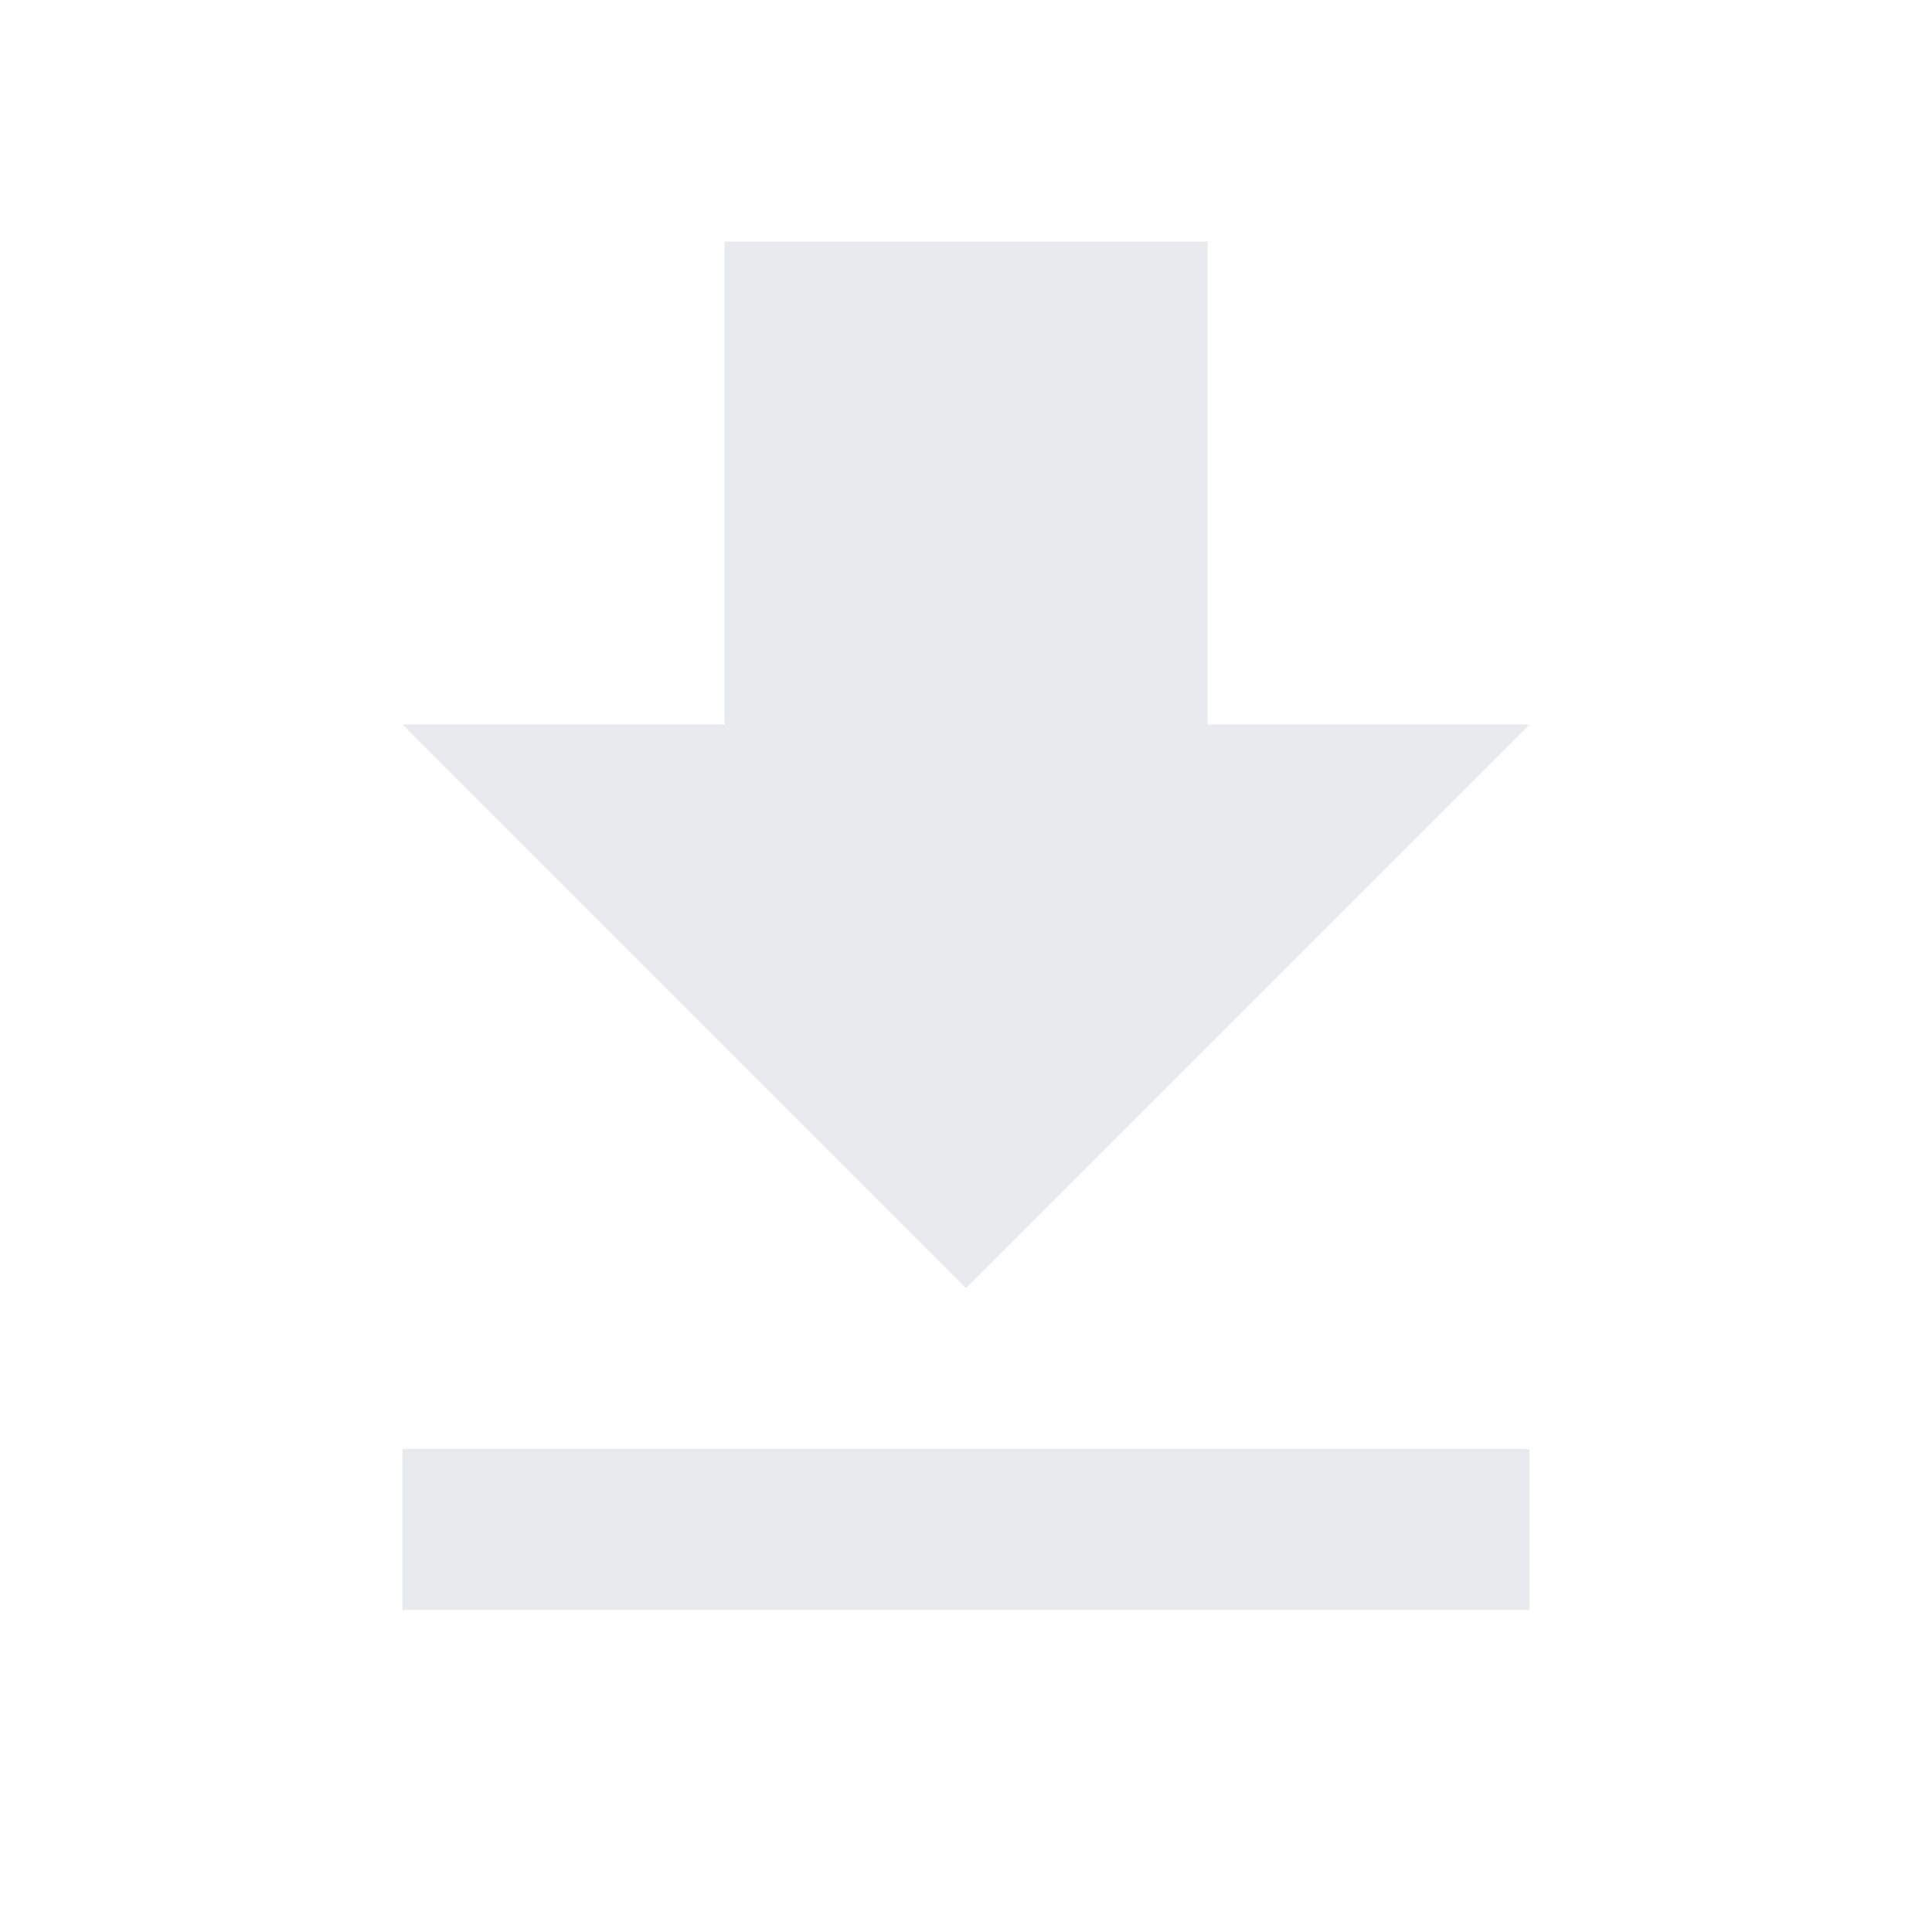
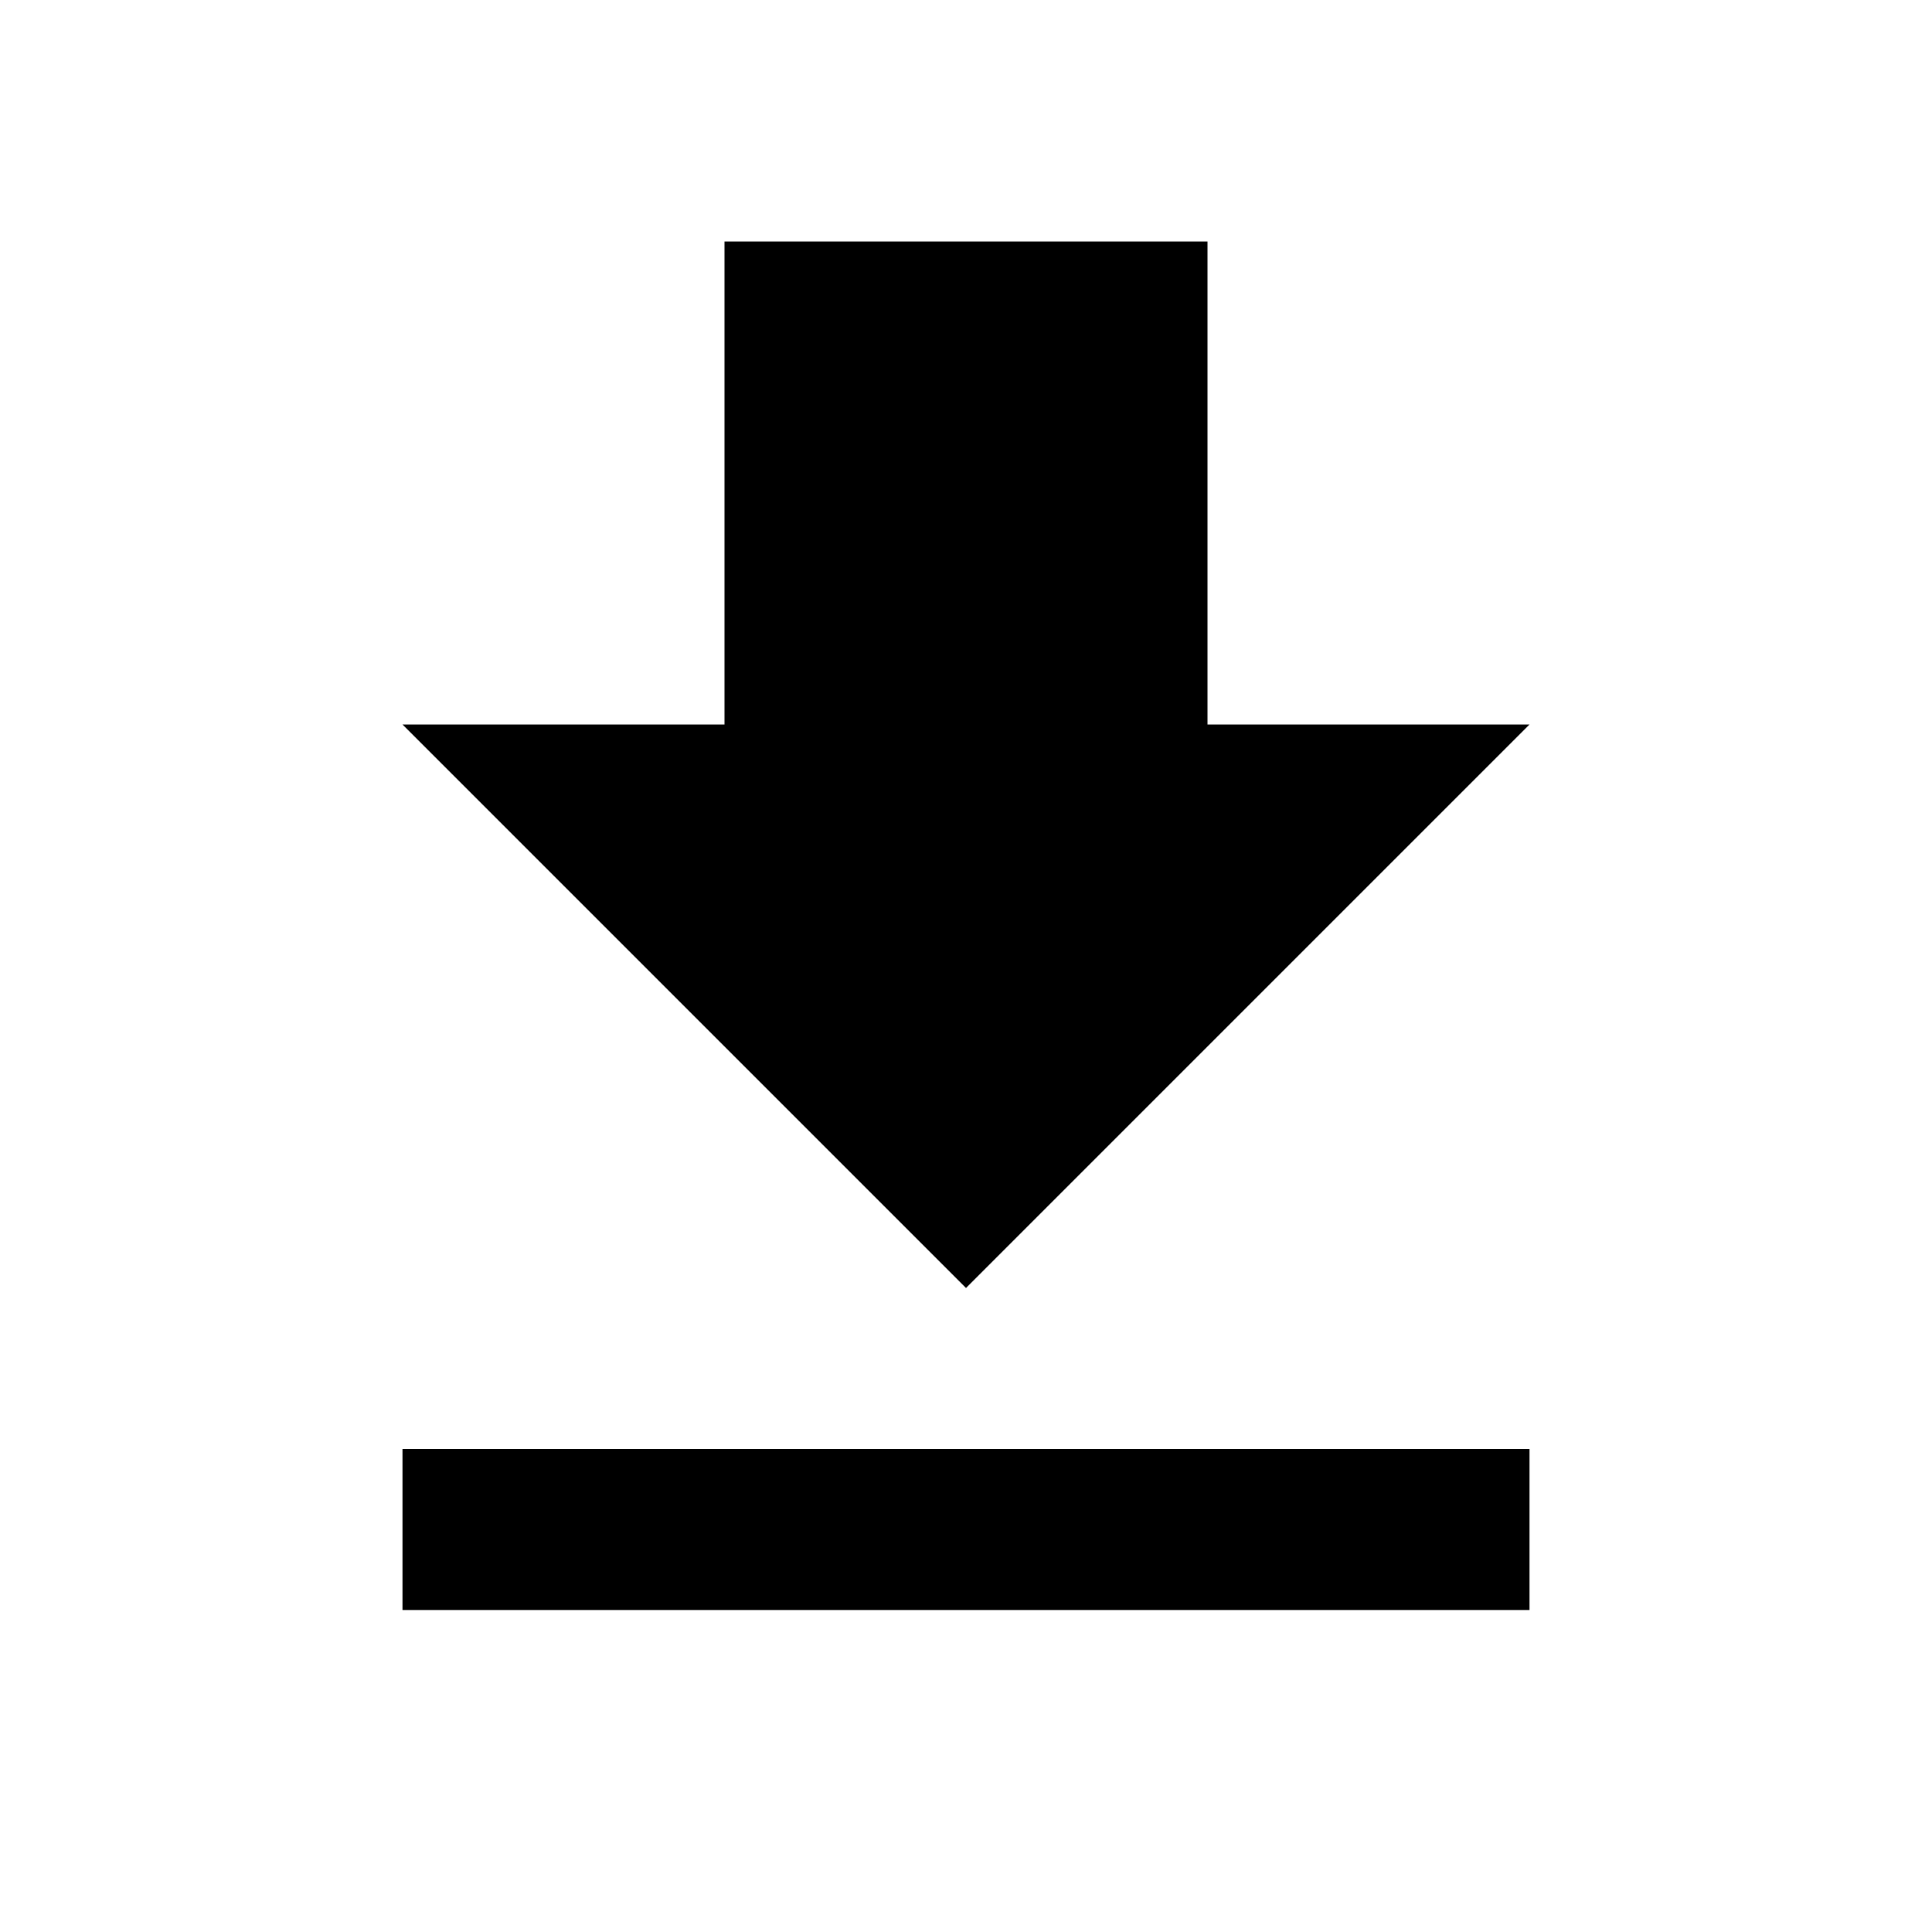
- <svg xmlns="http://www.w3.org/2000/svg" height="24px" viewBox="0 0 24 24" width="24px" fill="#e8eaed">
+ <svg xmlns="http://www.w3.org/2000/svg" height="24px" viewBox="0 0 24 24" width="24px" fill="currentColor">
  <path d="M0 0h24v24H0z" fill="none" />
  <path d="M19 9h-4V3H9v6H5l7 7 7-7zM5 18v2h14v-2H5z" />
</svg>
